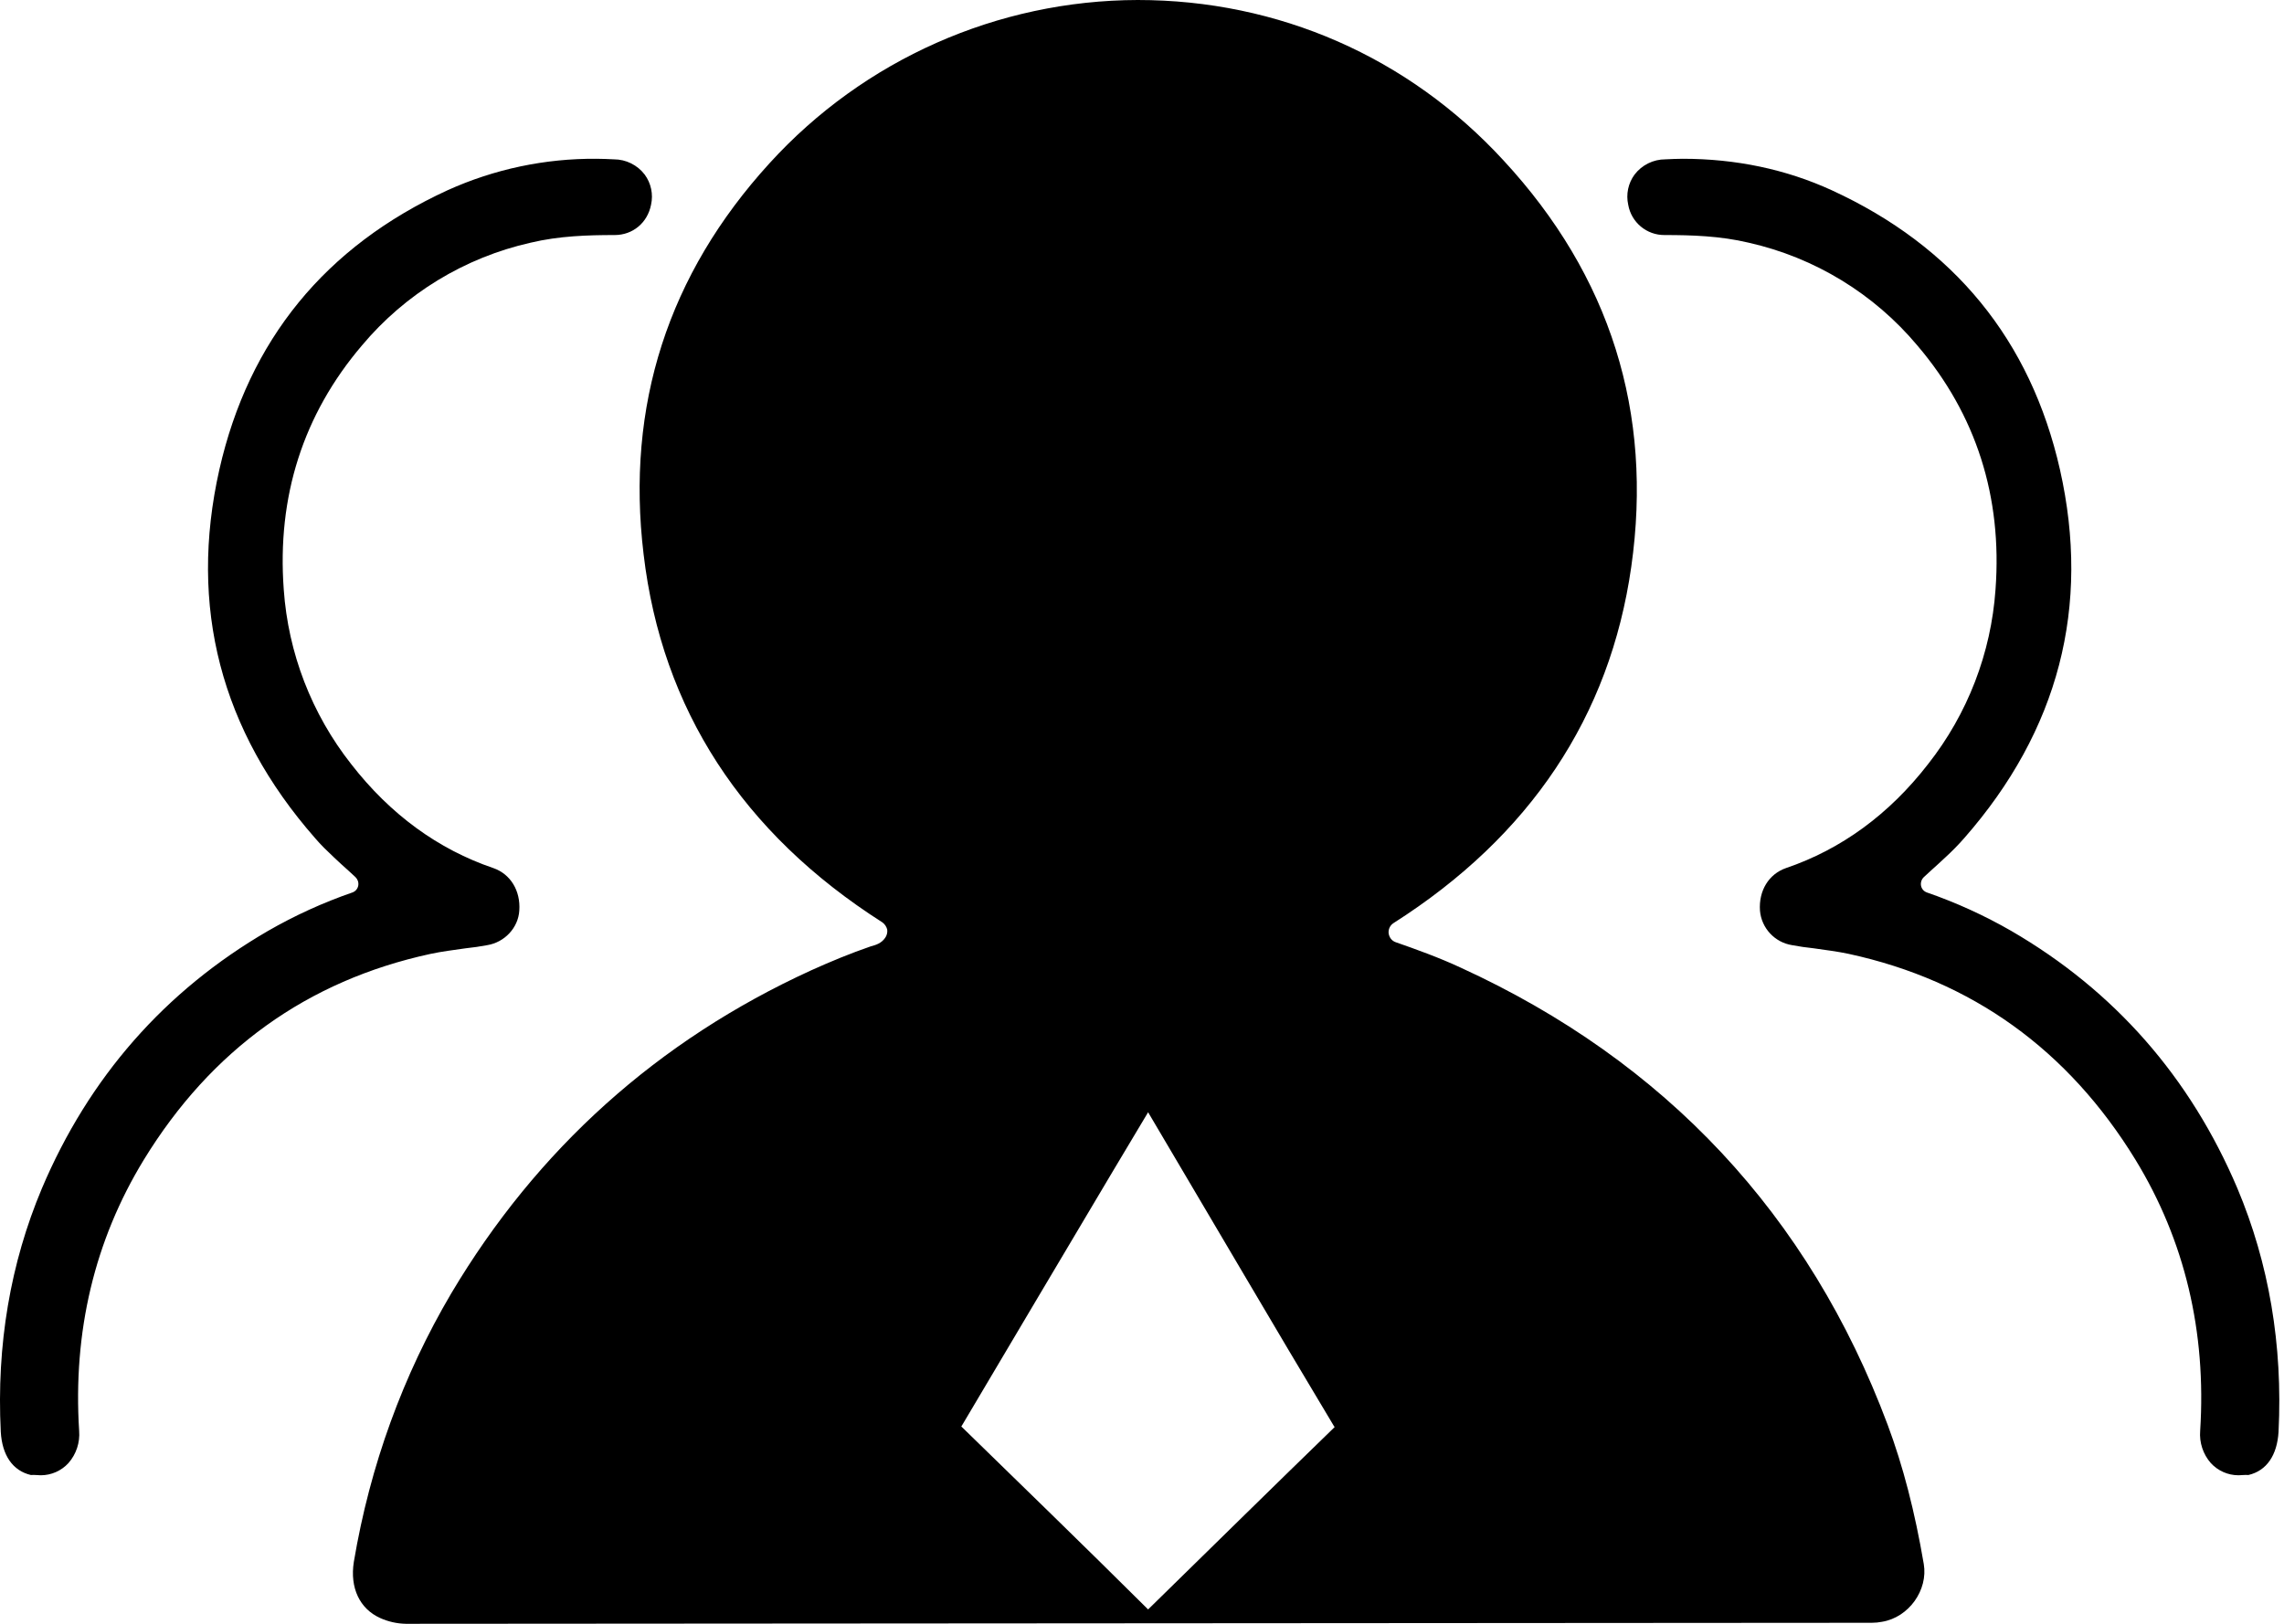
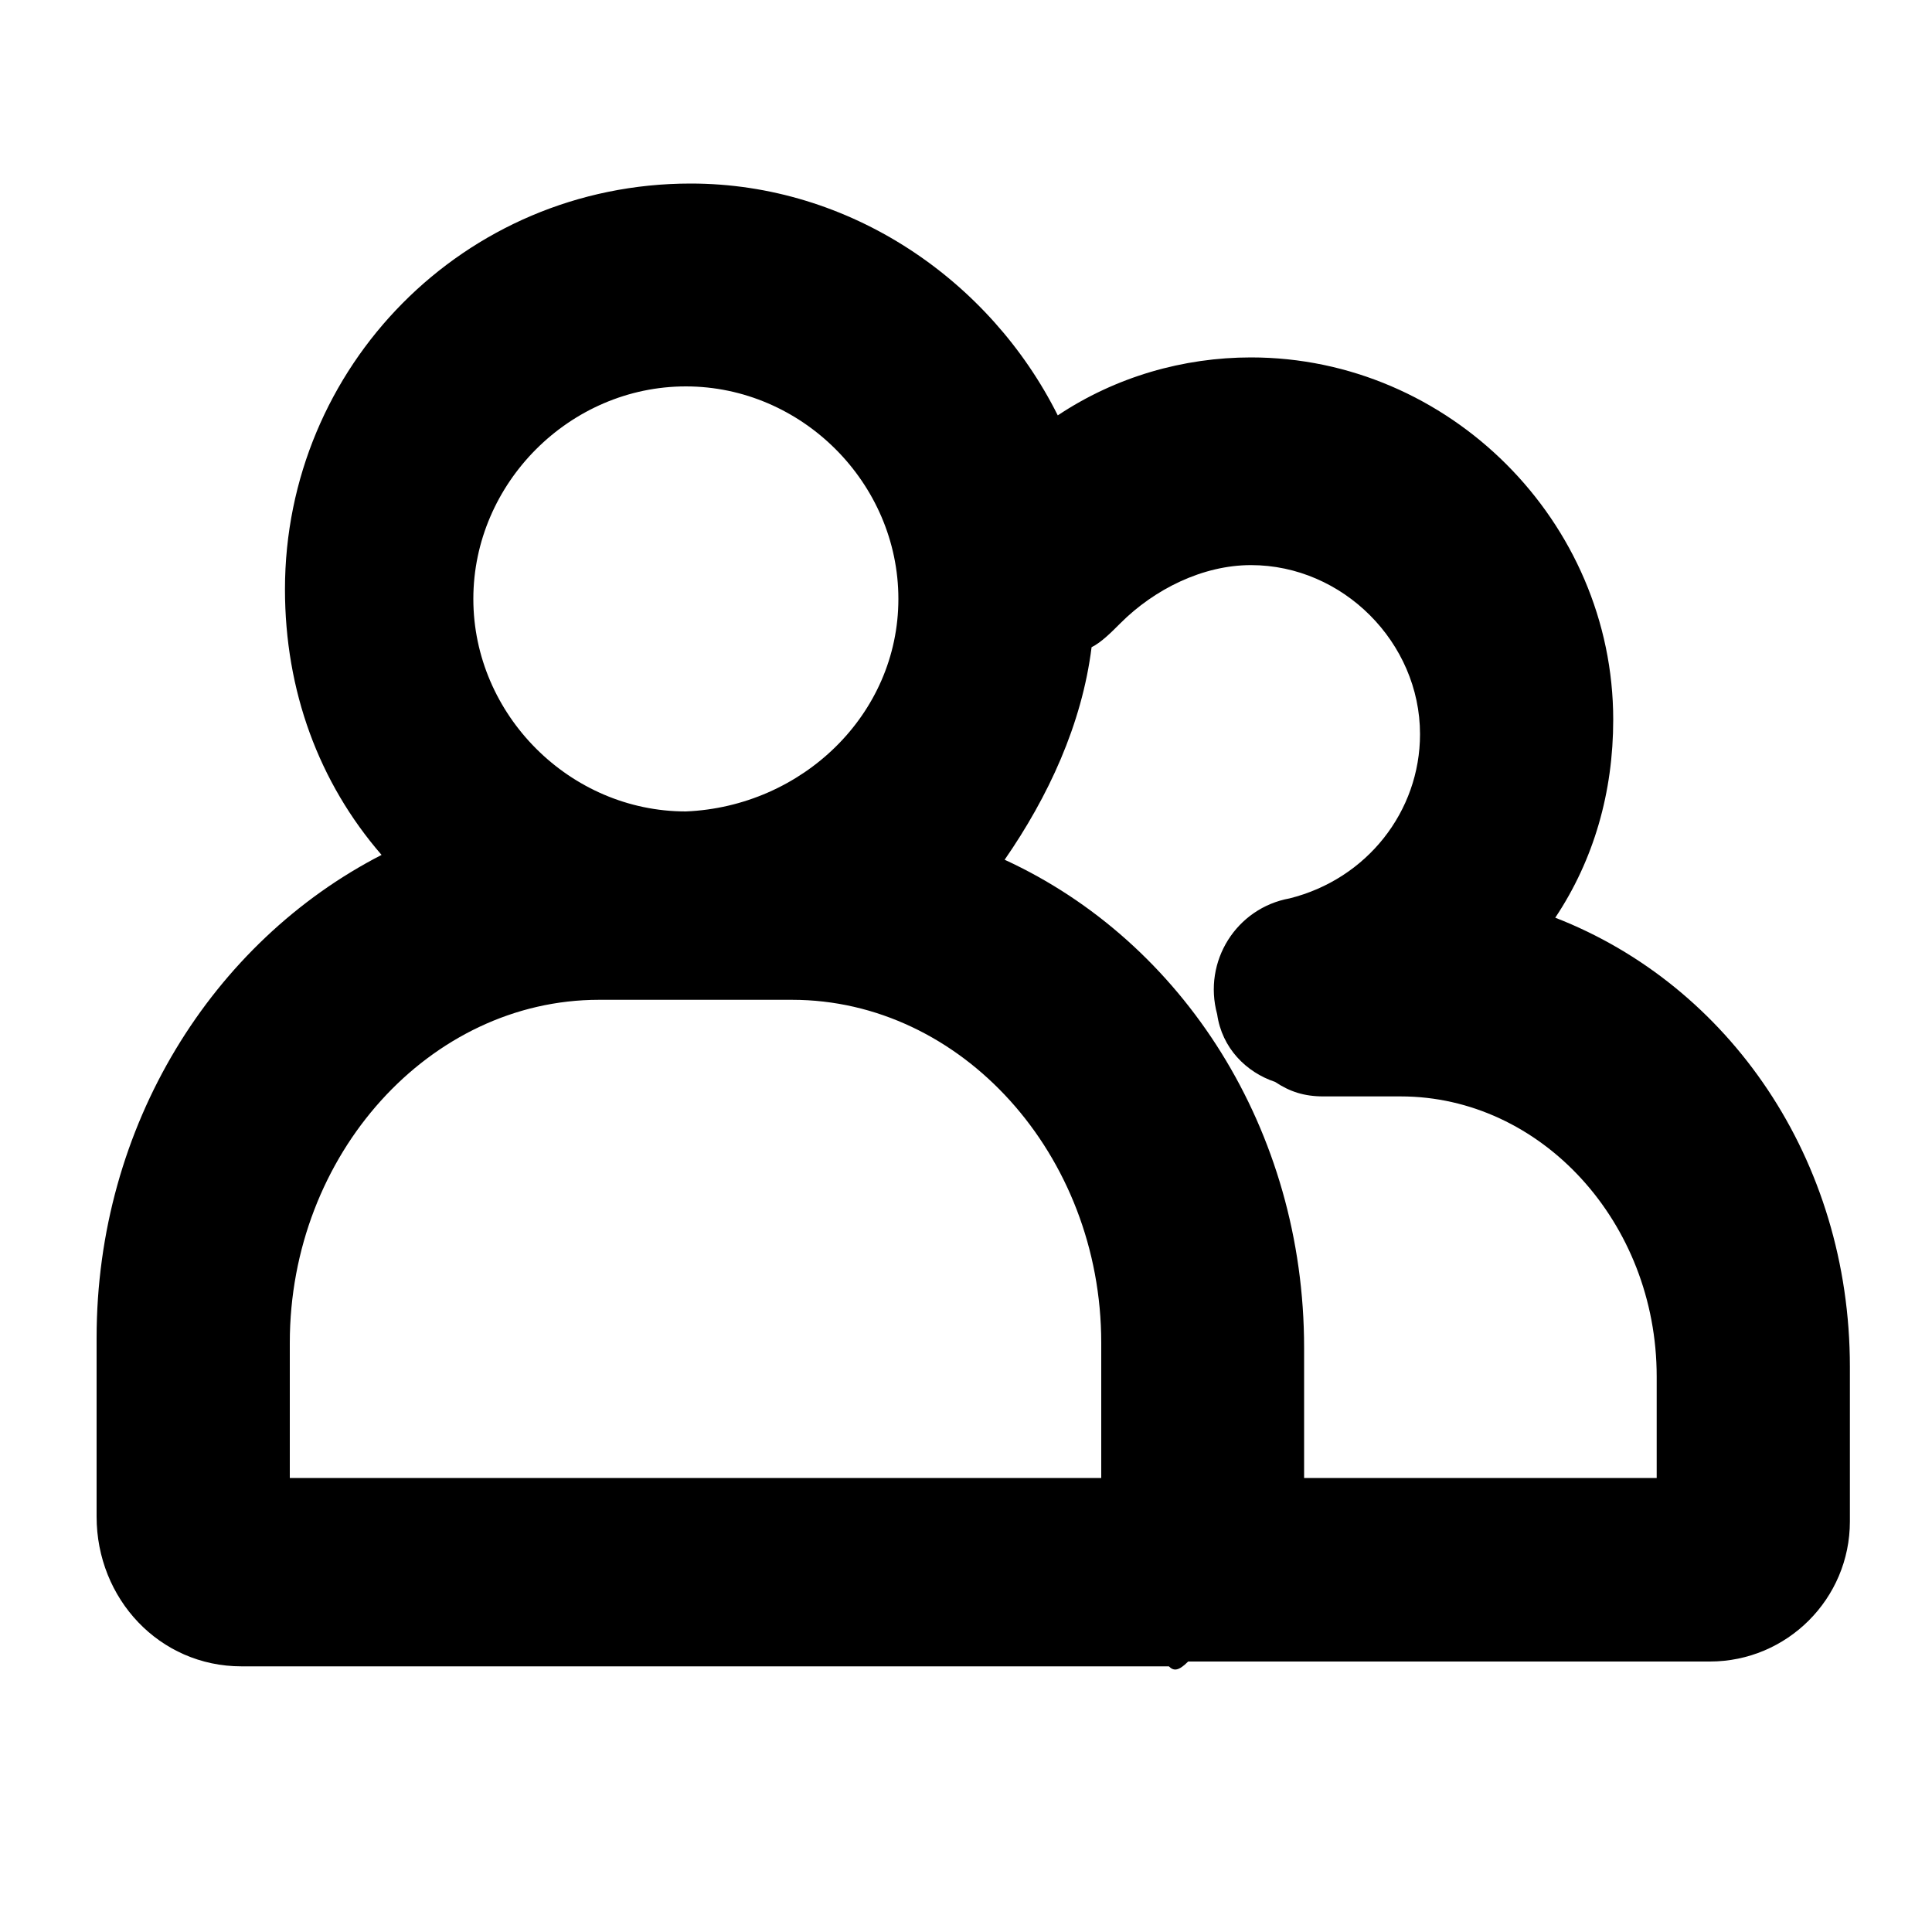
- <svg xmlns="http://www.w3.org/2000/svg" t="1531453876974" class="icon" style="" viewBox="0 0 1440 1024" version="1.1" p-id="8682" width="281.25" height="200">
+ <svg xmlns="http://www.w3.org/2000/svg" t="1531537710219" class="icon" style="" viewBox="0 0 1024 1024" version="1.1" p-id="5942" width="16" height="16">
  <defs>
    <style type="text/css" />
  </defs>
-   <path d="M1411.307 930.336a23.68 23.68 0 0 1-17.44-7.68 27.52 27.52 0 0 1-6.72-20.384c3.968-62.4-9.664-119.936-40.768-170.88-42.496-69.376-103.104-112.992-180.64-129.824-7.424-1.6-15.04-2.496-22.272-3.552a167.36 167.36 0 0 1-13.632-1.984 24.128 24.128 0 0 1-20.224-21.792c-0.864-12.512 5.536-23.04 16.416-26.816 34.72-11.808 64.96-33.792 89.6-65.6a200.544 200.544 0 0 0 42.496-110.144c4.32-58.464-12.256-110.304-49.216-153.728a194.496 194.496 0 0 0-106.368-64.896c-17.952-4.288-36.096-4.832-53.024-4.832a23.072 23.072 0 0 1-22.976-19.136 23.488 23.488 0 0 1 3.968-18.944 24.448 24.448 0 0 1 19.52-9.664c3.648-0.16 7.264-0.352 10.88-0.352 33.504 0 65.12 6.624 93.952 19.84 77.024 35.392 125.376 94.56 143.872 176.096 19.52 86.528-0.864 164.64-60.288 232.416a155.52 155.52 0 0 1-11.904 12.16c-3.104 2.848-5.888 5.536-9.152 8.384l-4.48 4.128a6.016 6.016 0 0 0-1.76 5.344c0.352 1.984 1.728 3.584 3.648 4.288a309.44 309.44 0 0 1 53.344 24.32c64.96 37.728 112.768 92.256 142.496 162.336 19.84 47.168 28.672 98.656 25.92 153.568-0.896 14.656-7.456 24.48-19.008 27.168-2.24-0.192-4.16 0.16-6.24 0.16z m-1385.6 0a23.68 23.68 0 0 0 17.44-7.68 27.52 27.52 0 0 0 6.752-20.384c-3.968-62.4 9.664-119.936 40.768-170.88 42.464-69.376 103.072-112.992 180.64-129.824 7.424-1.6 15.04-2.496 22.272-3.552a167.36 167.36 0 0 0 13.632-1.984c10.88-1.792 19.52-10.88 20.192-21.792 0.864-12.512-5.504-23.04-16.384-26.816-34.72-11.808-64.96-33.792-89.632-65.6a200.544 200.544 0 0 1-42.496-110.144c-4.32-58.464 12.256-110.304 49.216-153.728a194.496 194.496 0 0 1 106.4-64.896c17.952-4.288 36.096-4.832 53.024-4.832 11.392 0 20.704-7.68 22.944-19.136a23.488 23.488 0 0 0-3.968-18.944 24.448 24.448 0 0 0-19.52-9.664c-3.616-0.16-7.232-0.352-10.88-0.352a223.52 223.52 0 0 0-93.92 19.84C205.131 155.36 156.811 214.528 138.315 296.064c-19.52 86.528 0.864 164.64 60.288 232.416 3.616 4.288 7.744 8.224 11.904 12.16 3.104 2.848 5.856 5.536 9.152 8.384l4.48 4.128c1.376 1.408 2.08 3.2 1.728 5.344a5.664 5.664 0 0 1-3.616 4.288 309.44 309.44 0 0 0-53.376 24.32C103.947 624.832 56.107 679.36 26.411 749.44c-19.84 47.168-28.672 98.656-25.92 153.568 0.864 14.656 7.456 24.48 19.008 27.168 2.24-0.192 4.16 0.16 6.208 0.16z m213.888 89.984c-12.8-5.824-19.104-18.976-16.512-35.36 10.24-60.864 31.04-117.824 61.44-169.376 53.984-90.848 130.144-159.456 226.912-203.68 12.384-5.6 24.96-10.784 37.536-15.104 3.264-0.864 6.72-1.92 9.12-5.408a7.456 7.456 0 0 0 1.28-5.184 8.096 8.096 0 0 0-3.008-4.512c-88.32-56.32-139.072-134.4-150.592-232.16-11.264-93.632 15.424-176.48 79.424-246.624A314.88 314.88 0 0 1 717.323 0c88.544 0 170.56 35.84 230.624 101.184 67.264 72.704 94.4 159.04 80.512 256.32-13.44 94.304-63.776 169.824-149.92 224.64a6.784 6.784 0 0 0-3.04 6.464c0.416 2.56 1.952 4.736 4.544 5.6 12.384 4.32 26.912 9.504 40.8 15.968 129.088 59.104 219.776 156 269.248 288.256 9.76 26.112 17.152 54.784 22.784 87.808 2.816 16.416-9.344 33.664-26.24 36.48a33.28 33.28 0 0 1-6.528 0.64L255.851 1024a41.28 41.28 0 0 1-16.256-3.68z m484.256-5.376c42.528-41.632 80.704-79.2 117.152-114.56l0.448-0.448c0-0.224-0.224-0.224-0.448-0.64a14086.944 14086.944 0 0 1-57.28-96.448l-59.872-101.44-22.56 37.76c-31.68 53.312-63.584 107.04-95.264 160.544 0.224 0 0.224 0 0.448 0.224 34.72 33.888 75.936 73.792 117.376 115.008z" p-id="8683" />
+   <path d="M688.64 783.36h189.44v-53.76c0-81.92-61.44-148.48-135.68-148.48h-40.96c-10.24 0-17.92-2.56-25.6-7.68-15.36-5.12-28.16-17.92-30.72-35.84-7.68-28.16 10.24-56.32 38.4-61.44 40.96-10.24 69.12-46.08 69.12-87.04 0-48.64-40.96-89.6-89.6-89.6-25.6 0-51.2 12.8-69.12 30.72-5.12 5.12-10.24 10.24-15.36 12.8-5.12 40.96-23.04 79.36-46.08 112.64 94.72 43.52 158.72 143.36 158.72 258.56v69.12z m-69.12 99.84H128c-43.52 0-76.8-35.84-76.8-79.36v-94.72c0-112.64 61.44-209.92 151.04-256-33.28-38.4-51.2-87.04-51.2-140.8 0-117.76 94.72-215.04 215.04-215.04 84.48 0 158.72 51.2 194.56 122.88 30.72-20.48 66.56-30.72 102.4-30.72 104.96 0 192 87.04 192 192 0 38.4-10.24 74.24-30.72 104.96 92.16 35.84 156.16 128 156.16 238.08v81.92c0 40.96-33.28 74.24-74.24 74.24h-276.48c-5.12 5.12-7.68 5.12-10.24 2.56z m-256-353.28h-46.08c-89.6 0-163.84 81.92-163.84 181.76v71.68h430.08v-71.68c0-99.84-74.24-181.76-163.84-181.76h-51.2-5.12z m112.64-212.48c0-61.44-51.2-112.64-112.64-112.64-61.44 0-112.64 51.2-112.64 112.64s51.2 112.64 112.64 112.64c61.44-2.56 112.64-51.2 112.64-112.64z" p-id="5943" />
</svg>
